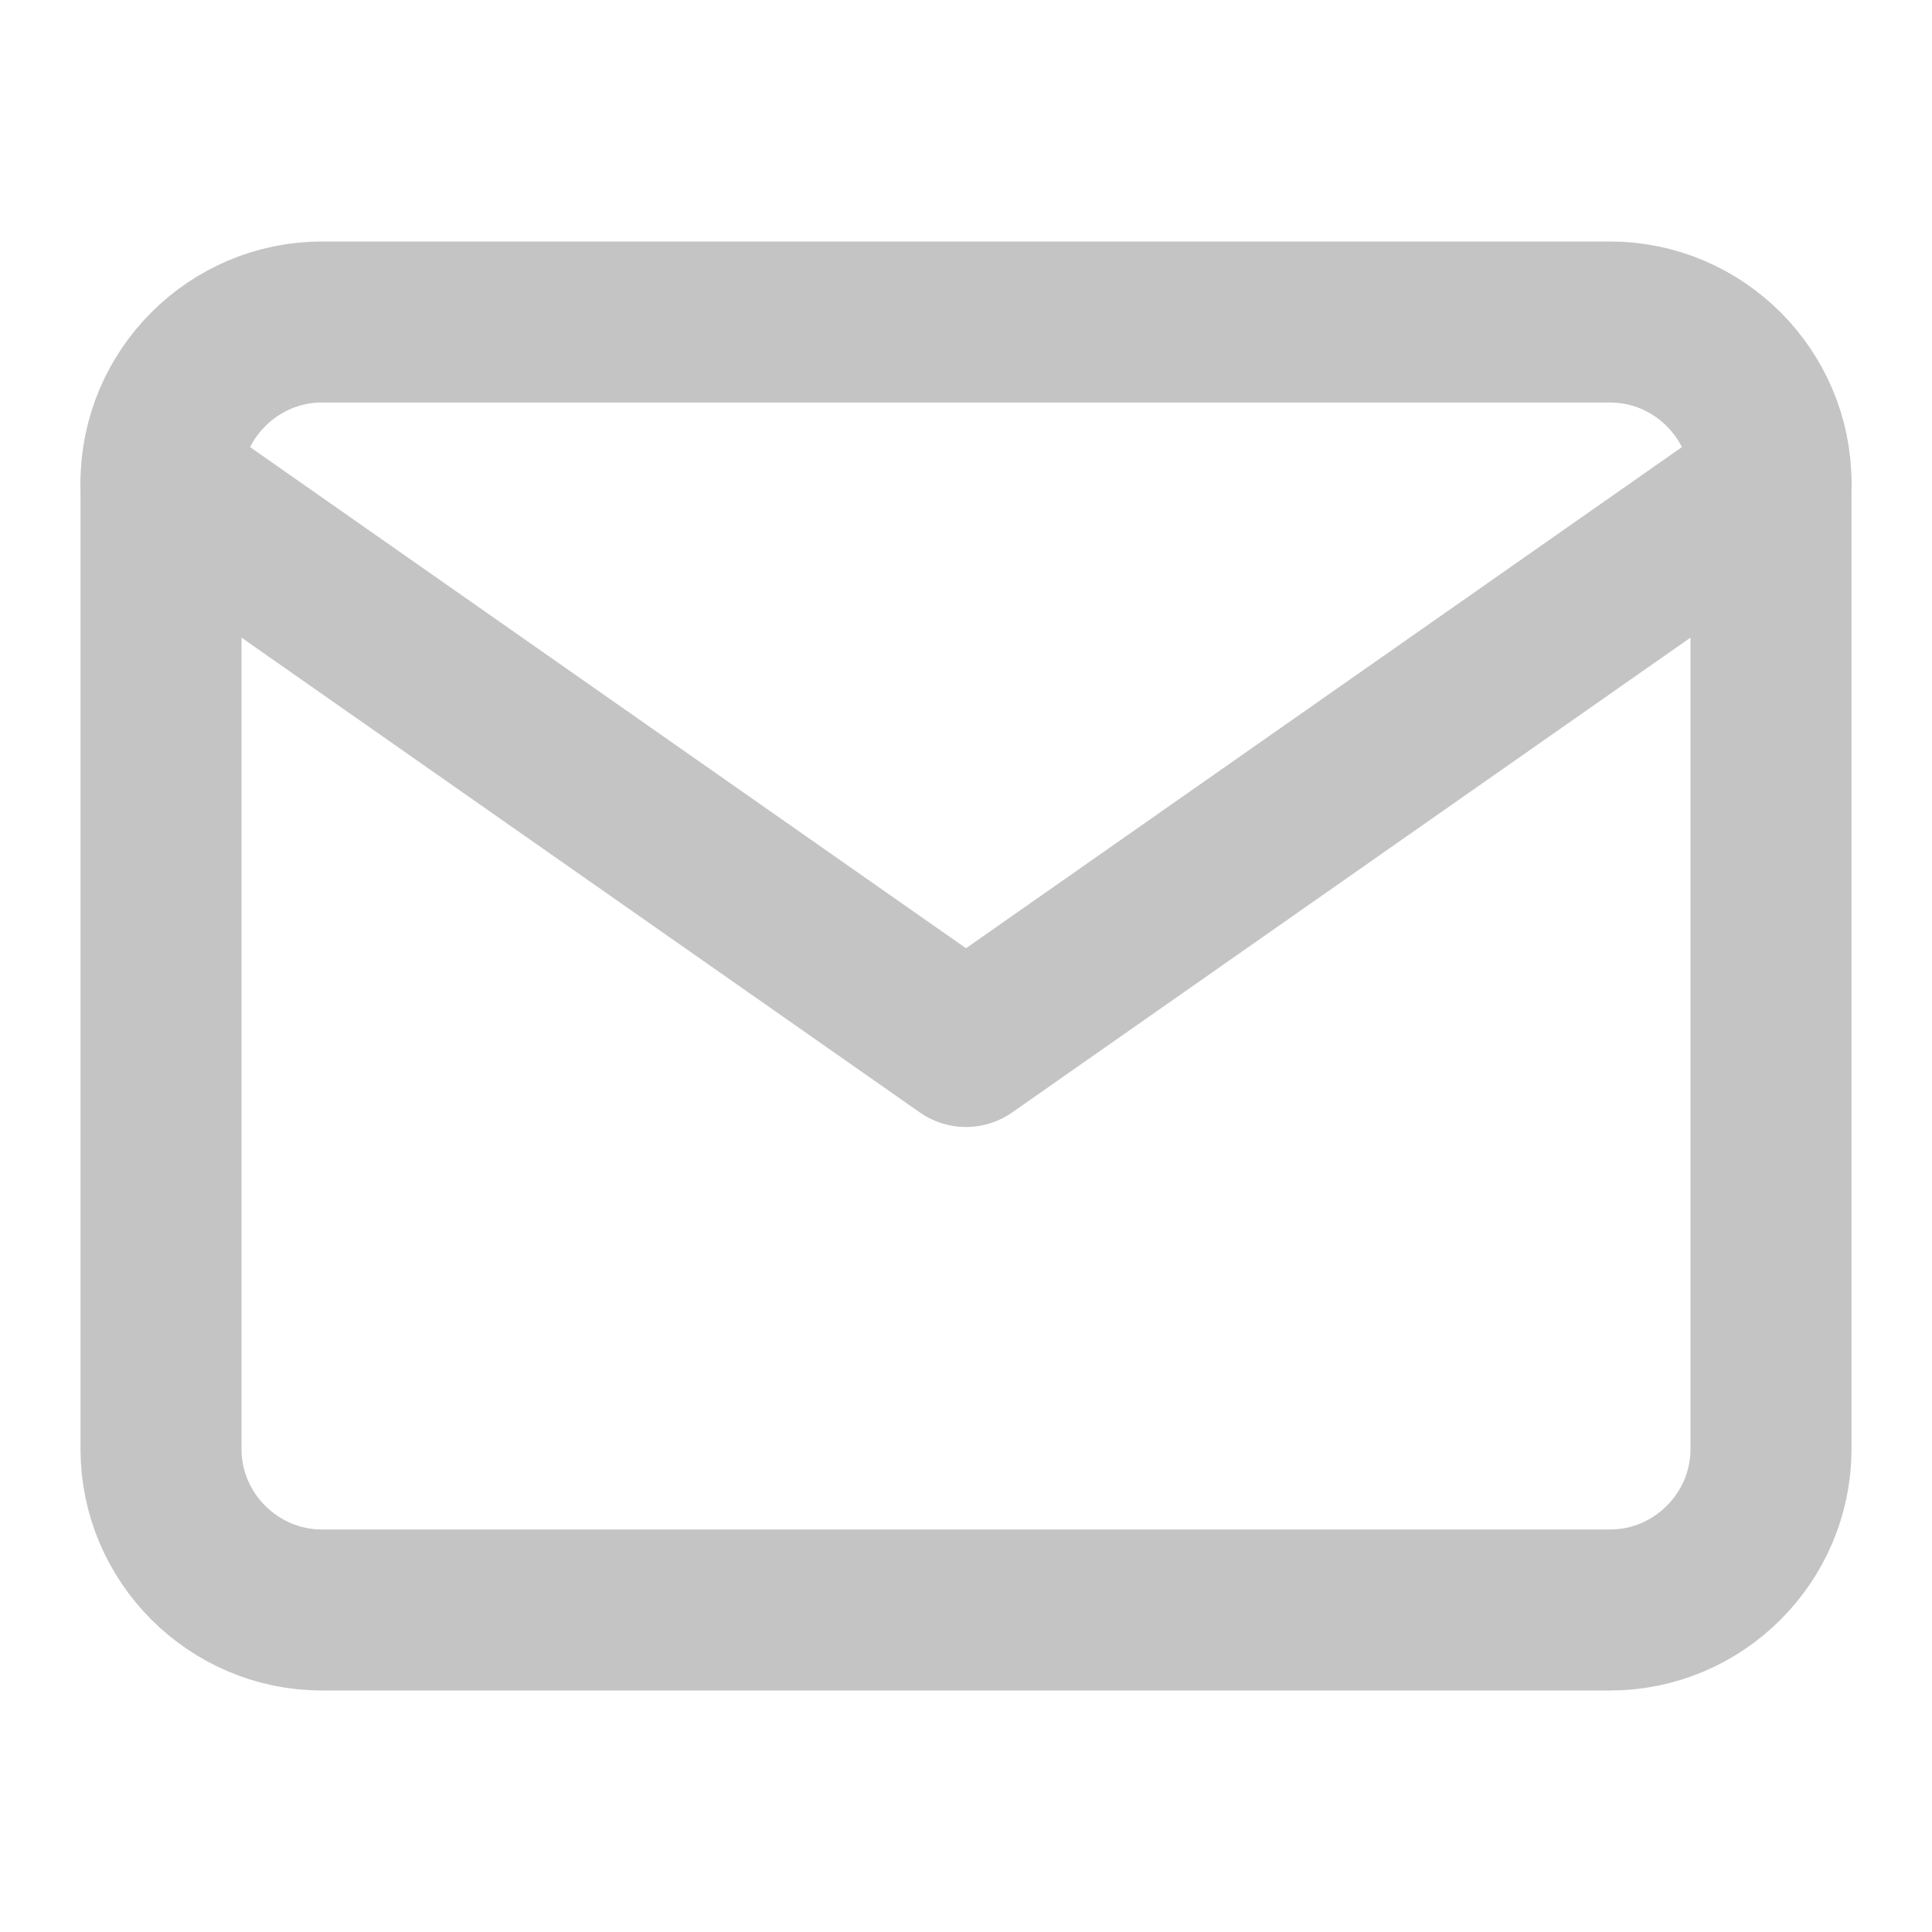
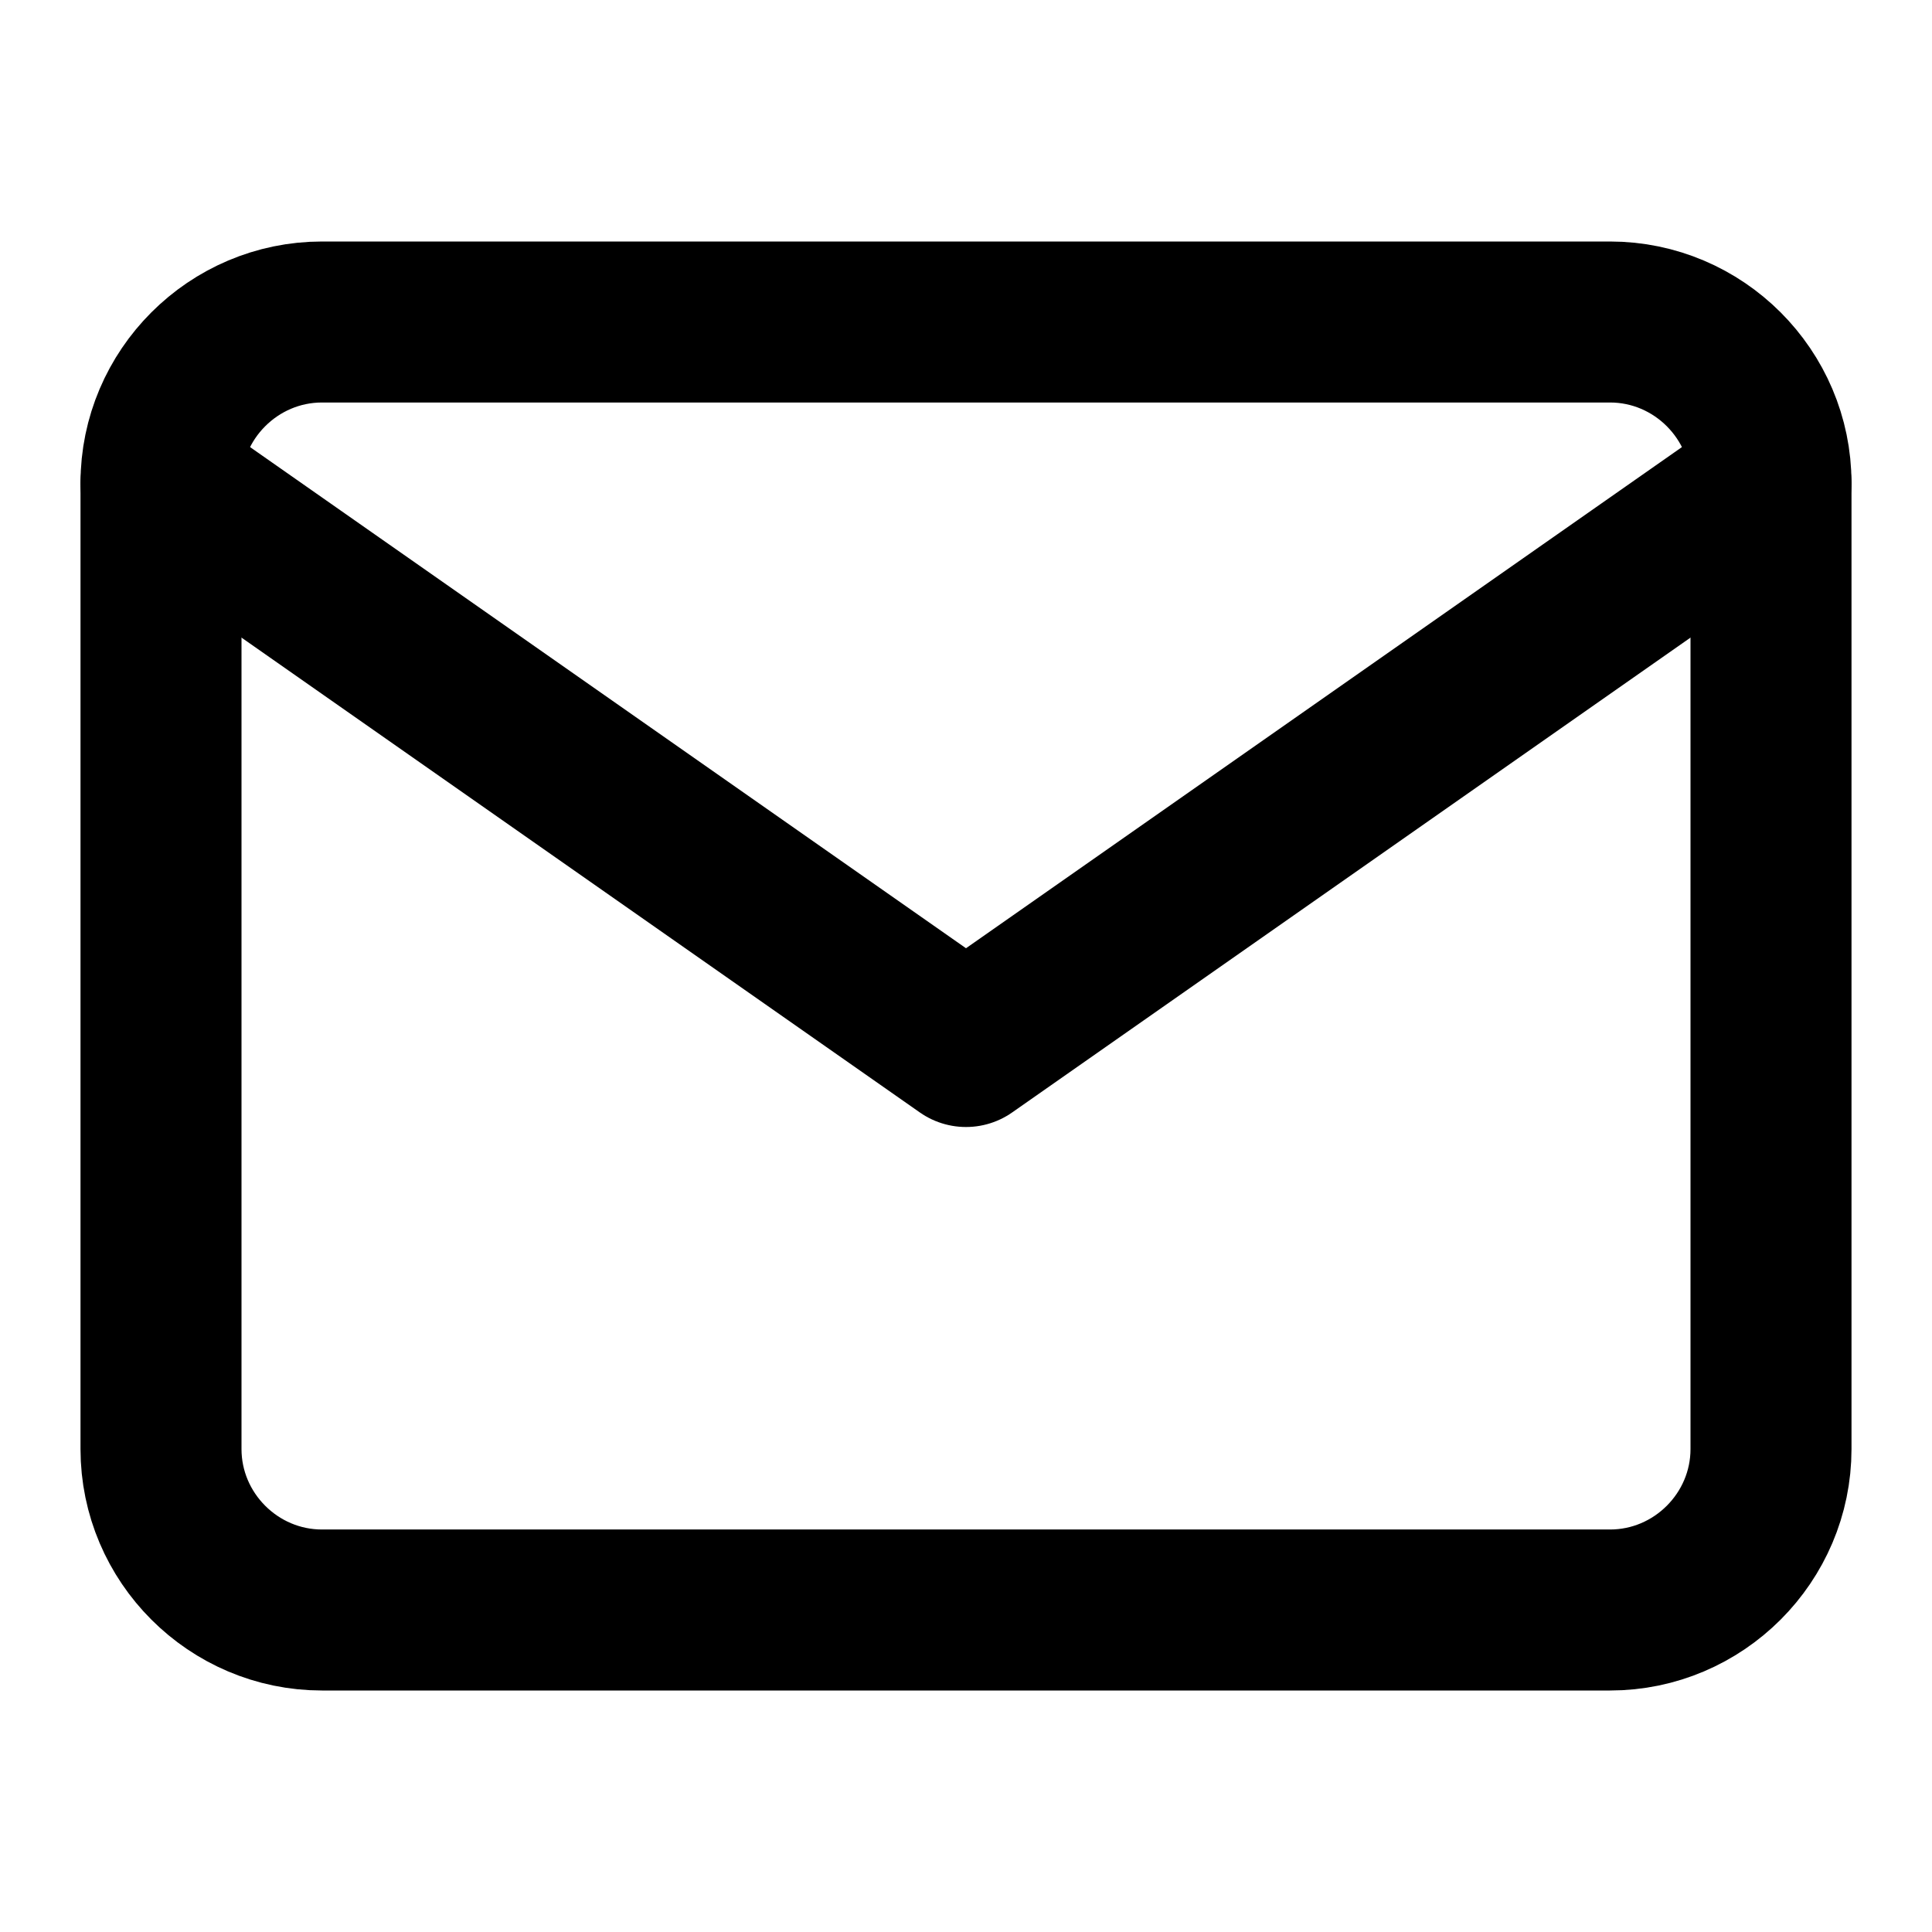
<svg xmlns="http://www.w3.org/2000/svg" viewBox="0 0 24 24" fill="none">
-   <path d="M4 4H20C21.1 4 22 4.9 22 6V18C22 19.1 21.1 20 20 20H4C2.9 20 2 19.1 2 18V6C2 4.9 2.9 4 4 4Z" stroke="#C4C4C4" stroke-width="2" stroke-linecap="round" stroke-linejoin="round" />
-   <path d="M22 6L12 13L2 6" stroke="#C4C4C4" stroke-width="2" stroke-linecap="round" stroke-linejoin="round" />
+   <path d="M4 4H20C21.1 4 22 4.9 22 6V18C22 19.1 21.1 20 20 20H4C2.9 20 2 19.1 2 18V6C2 4.9 2.9 4 4 4Z" stroke="currentColor" stroke-width="2" stroke-linecap="round" stroke-linejoin="round" />
+   <path d="M22 6L12 13L2 6" stroke="currentColor" stroke-width="2" stroke-linecap="round" stroke-linejoin="round" />
</svg>
